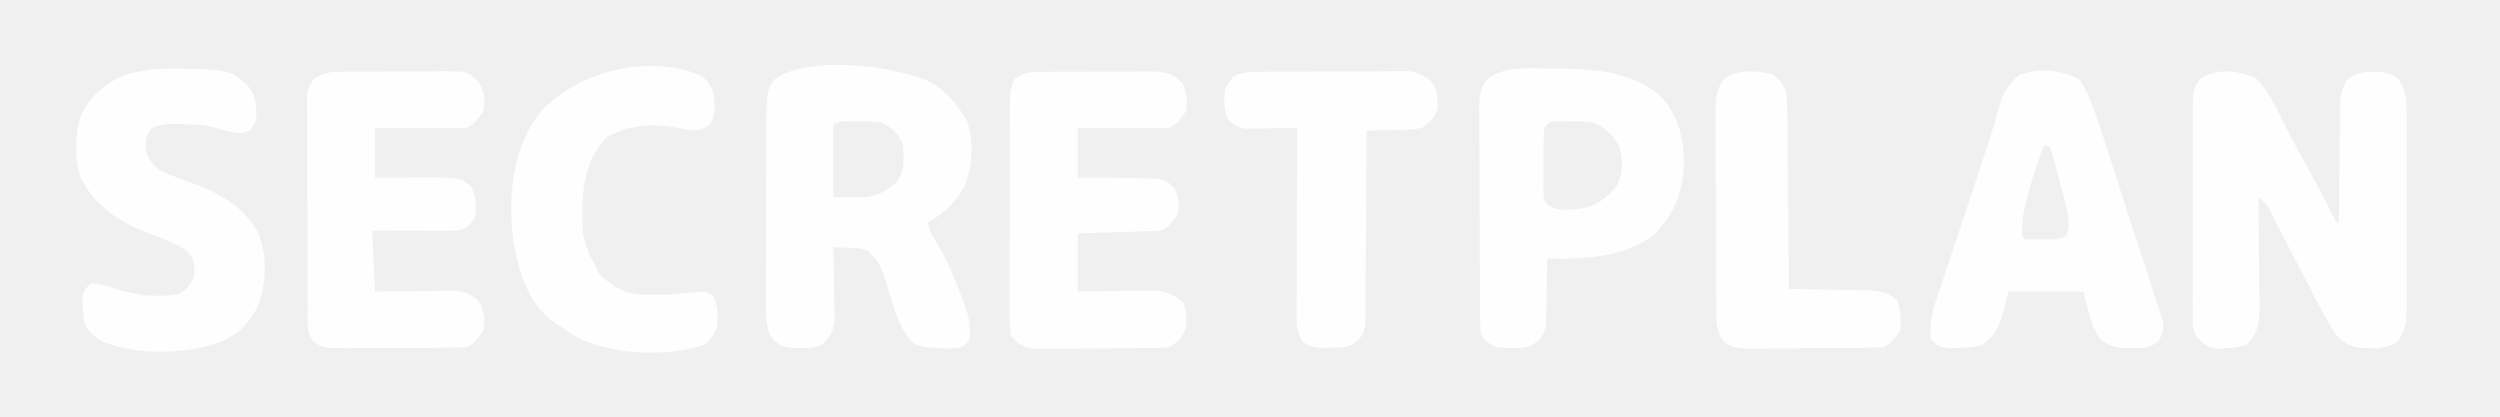
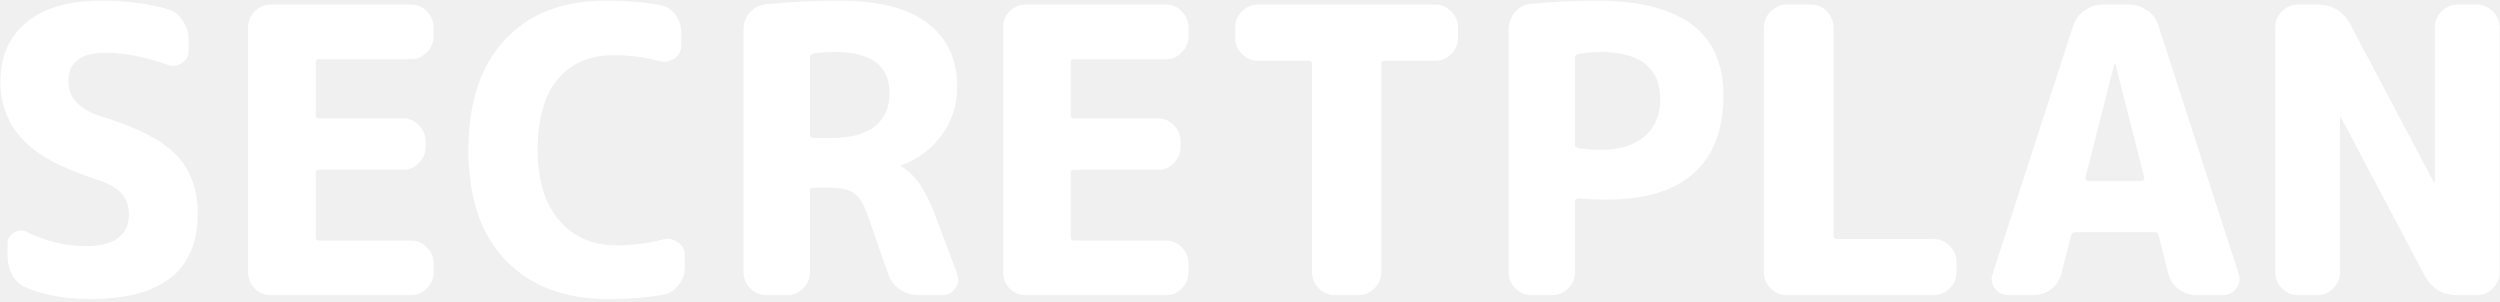
- <svg xmlns="http://www.w3.org/2000/svg" version="1.1" width="900" height="150">
-   <path d="M0 0 C3.813 4.053 6.33 8.212 8.688 13.25 C11.642 19.367 14.79 25.332 18.125 31.25 C21.963 38.073 25.598 44.947 29 52 C29.33 52 29.66 52 30 52 C30.004 51.41 30.007 50.82 30.011 50.211 C30.053 44.063 30.122 37.915 30.208 31.767 C30.236 29.473 30.257 27.179 30.271 24.885 C30.292 21.586 30.339 18.287 30.391 14.988 C30.392 13.964 30.393 12.94 30.394 11.885 C30.485 7.461 30.563 4.738 32.851 0.876 C36.34 -2.169 39.478 -2.231 44.004 -2.148 C46.746 -1.945 48.636 -1.419 51 0 C54.301 4.225 54.429 8.127 54.388 13.291 C54.393 14.113 54.399 14.935 54.404 15.781 C54.417 18.49 54.409 21.198 54.398 23.906 C54.4 25.793 54.403 27.679 54.407 29.566 C54.412 33.517 54.405 37.468 54.391 41.418 C54.374 46.479 54.384 51.54 54.402 56.601 C54.413 60.495 54.409 64.39 54.401 68.285 C54.399 70.151 54.402 72.017 54.409 73.883 C54.417 76.492 54.405 79.1 54.388 81.709 C54.394 82.478 54.4 83.247 54.407 84.039 C54.353 88.535 53.808 91.444 51 95 C46.312 98.125 41.488 97.444 36 97 C29.858 95.213 28.028 91.239 25 86 C23.048 82.424 21.176 78.81 19.312 75.188 C18.259 73.157 17.206 71.128 16.152 69.098 C14.601 66.099 13.051 63.099 11.504 60.097 C10.133 57.437 8.754 54.781 7.375 52.125 C6.962 51.317 6.548 50.509 6.122 49.677 C4.289 45.669 4.289 45.669 1 43 C1.009 43.575 1.018 44.151 1.027 44.744 C1.116 50.746 1.176 56.748 1.22 62.751 C1.24 64.99 1.267 67.228 1.302 69.467 C1.35 72.689 1.373 75.91 1.391 79.133 C1.411 80.13 1.432 81.127 1.453 82.154 C1.455 88.062 1.035 91.554 -3 96 C-5.982 96.994 -8.25 97.264 -11.375 97.375 C-12.311 97.424 -13.247 97.473 -14.211 97.523 C-18.218 96.771 -19.496 95.186 -22 92 C-22.715 89.104 -22.674 86.297 -22.631 83.326 C-22.638 82.464 -22.645 81.601 -22.653 80.713 C-22.67 77.869 -22.65 75.027 -22.629 72.184 C-22.63 70.205 -22.632 68.226 -22.636 66.248 C-22.639 62.104 -22.624 57.961 -22.597 53.818 C-22.563 48.505 -22.569 43.194 -22.588 37.882 C-22.598 33.798 -22.589 29.713 -22.574 25.629 C-22.569 23.67 -22.57 21.711 -22.576 19.753 C-22.581 17.016 -22.561 14.281 -22.533 11.545 C-22.543 10.33 -22.543 10.33 -22.553 9.09 C-22.493 5.526 -22.317 3.425 -20.154 0.528 C-14.272 -3.645 -6.35 -2.636 0 0 Z M30 54 C31 56 31 56 31 56 Z " fill="#FEFEFE" transform="translate(812,28)" />
-   <path d="M0 0 C0.758 0.267 1.516 0.534 2.297 0.809 C9.045 3.663 13.106 9.005 16.938 15.062 C19.68 22.582 19.278 32.268 16 39.5 C12.936 44.759 8.477 49.261 3 52 C3.62 55.2 4.733 57.261 6.562 59.938 C9.843 65.269 12.121 70.869 14.375 76.688 C14.733 77.59 15.091 78.493 15.459 79.424 C17.336 84.39 18.733 88.611 18 94 C16.895 95.914 16.895 95.914 15 97 C9.422 97.76 3.875 97.493 -1.562 96.062 C-7.784 90.798 -9.8 80.199 -12.355 72.666 C-12.64 71.862 -12.925 71.059 -13.219 70.23 C-13.466 69.513 -13.712 68.795 -13.967 68.055 C-15.31 65.384 -16.638 63.847 -19 62 C-22.032 61.306 -22.032 61.306 -25.25 61.25 C-26.328 61.193 -27.405 61.137 -28.516 61.078 C-29.335 61.052 -30.155 61.027 -31 61 C-30.979 61.883 -30.958 62.765 -30.937 63.675 C-30.868 66.964 -30.818 70.253 -30.78 73.543 C-30.76 74.964 -30.733 76.385 -30.698 77.805 C-30.649 79.854 -30.627 81.901 -30.609 83.949 C-30.588 85.18 -30.567 86.411 -30.546 87.678 C-31.083 91.607 -32.24 93.212 -35 96 C-38.926 97.963 -43.71 97.341 -48 97 C-51.305 95.719 -52.494 94.98 -54.106 91.855 C-55.199 88.364 -55.272 85.126 -55.243 81.507 C-55.245 80.77 -55.247 80.032 -55.249 79.273 C-55.252 76.843 -55.242 74.414 -55.23 71.984 C-55.229 70.287 -55.229 68.589 -55.229 66.891 C-55.228 63.334 -55.219 59.777 -55.206 56.219 C-55.189 51.679 -55.185 47.139 -55.186 42.599 C-55.185 39.092 -55.18 35.584 -55.173 32.077 C-55.17 30.404 -55.168 28.732 -55.167 27.059 C-55.146 4.478 -55.146 4.478 -52.062 0.5 C-40.622 -7.82 -12.716 -4.619 0 0 Z M-31 17 C-31.087 18.927 -31.107 20.857 -31.098 22.785 C-31.094 23.955 -31.091 25.125 -31.088 26.33 C-31.08 27.562 -31.071 28.793 -31.062 30.062 C-31.058 31.298 -31.053 32.534 -31.049 33.807 C-31.037 36.871 -31.021 39.936 -31 43 C-28.918 43.034 -26.836 43.058 -24.754 43.078 C-23.015 43.1 -23.015 43.1 -21.24 43.122 C-15.913 42.921 -12.686 41.465 -8.625 37.938 C-5.091 33.724 -5.541 29.287 -6 24 C-7.734 19.711 -9.87 17.973 -14 16 C-16.839 15.764 -19.425 15.669 -22.25 15.75 C-23.348 15.758 -23.348 15.758 -24.469 15.766 C-28.031 15.51 -28.031 15.51 -31 17 Z " fill="#FEFEFE" transform="translate(331,28)" />
-   <path d="M0 0 C3.334 5.884 5.481 11.952 7.539 18.375 C7.862 19.366 8.185 20.357 8.518 21.377 C9.56 24.583 10.593 27.791 11.625 31 C12.338 33.209 13.052 35.417 13.765 37.626 C15.185 42.025 16.6 46.425 18.012 50.826 C19.512 55.495 21.032 60.157 22.568 64.814 C23.544 67.781 24.507 70.751 25.466 73.723 C25.902 75.065 26.344 76.405 26.791 77.744 C27.399 79.569 27.985 81.401 28.57 83.234 C28.898 84.237 29.225 85.24 29.563 86.272 C30.091 89.567 29.628 91.113 28 94 C24.466 96.356 22.814 96.298 18.625 96.312 C17.504 96.329 16.382 96.346 15.227 96.363 C11.678 95.964 9.839 95.124 7 93 C3.525 87.654 2.742 82.389 1 76 C-7.91 76 -16.82 76 -26 76 C-26.557 78.207 -27.114 80.414 -27.688 82.688 C-29.085 88.225 -30.564 91.327 -35 95 C-38.177 96.059 -40.6 96.2 -43.938 96.25 C-44.978 96.276 -46.018 96.302 -47.09 96.328 C-50.454 95.949 -51.81 95.596 -54 93 C-54.327 88.114 -53.71 84.255 -52.167 79.632 C-51.766 78.412 -51.365 77.193 -50.952 75.936 C-50.507 74.619 -50.062 73.302 -49.617 71.984 C-49.16 70.605 -48.703 69.226 -48.248 67.846 C-47.046 64.214 -45.832 60.586 -44.615 56.959 C-43.162 52.622 -41.723 48.28 -40.282 43.938 C-39.122 40.443 -37.959 36.949 -36.789 33.458 C-34.837 27.624 -32.909 21.791 -31.157 15.893 C-30.893 15.009 -30.628 14.125 -30.356 13.214 C-29.896 11.656 -29.449 10.094 -29.019 8.527 C-27.633 3.832 -25.742 1.141 -22 -2 C-15.248 -4.717 -6.013 -3.927 0 0 Z M-13 23 C-15.521 29.33 -17.567 35.716 -19.25 42.312 C-19.425 42.982 -19.6 43.651 -19.78 44.34 C-20.761 48.301 -21.272 51.921 -21 56 C-19.927 57.297 -19.927 57.297 -17.383 57.133 C-16.308 57.13 -15.233 57.128 -14.125 57.125 C-13.055 57.128 -11.985 57.13 -10.883 57.133 C-7.93 57.128 -7.93 57.128 -5 56 C-3.821 51.764 -4.264 48.868 -5.363 44.641 C-5.673 43.443 -5.983 42.246 -6.303 41.012 C-6.803 39.15 -6.803 39.15 -7.312 37.25 C-7.634 35.993 -7.956 34.736 -8.287 33.441 C-9.515 28.682 -9.515 28.682 -11 24 C-11.66 23.67 -12.32 23.34 -13 23 Z " fill="#FEFEFE" transform="translate(749,29)" />
-   <path d="M0 0 C0.965 -0.01 1.929 -0.019 2.923 -0.029 C3.964 -0.033 5.004 -0.038 6.077 -0.042 C7.148 -0.048 8.22 -0.053 9.324 -0.059 C11.592 -0.069 13.86 -0.075 16.127 -0.079 C19.595 -0.089 23.062 -0.12 26.53 -0.151 C28.733 -0.158 30.936 -0.163 33.139 -0.167 C34.176 -0.179 35.212 -0.192 36.28 -0.204 C45.374 -0.176 45.374 -0.176 49.241 3.161 C51.697 6.846 51.942 9.881 51.241 14.161 C49.447 16.971 48.222 18.671 45.241 20.161 C42.76 20.248 40.307 20.277 37.827 20.259 C37.097 20.257 36.367 20.256 35.616 20.255 C33.282 20.249 30.949 20.236 28.616 20.224 C27.035 20.219 25.454 20.214 23.874 20.21 C19.996 20.2 16.118 20.18 12.241 20.161 C12.241 26.101 12.241 32.041 12.241 38.161 C13.797 38.15 15.353 38.138 16.956 38.126 C19.03 38.117 21.104 38.107 23.178 38.099 C24.2 38.09 25.221 38.082 26.274 38.073 C42.823 38.02 42.823 38.02 46.803 41.224 C48.797 45.298 48.743 47.637 48.241 52.161 C46.498 55.397 45.769 55.985 42.241 57.161 C39.884 57.245 37.525 57.268 35.167 57.259 C34.141 57.257 34.141 57.257 33.094 57.255 C30.914 57.249 28.734 57.236 26.553 57.224 C25.073 57.219 23.594 57.214 22.114 57.21 C18.489 57.2 14.865 57.18 11.241 57.161 C11.571 64.421 11.901 71.681 12.241 79.161 C14.493 79.126 16.745 79.092 19.065 79.056 C21.256 79.032 23.447 79.014 25.638 78.996 C27.156 78.981 28.674 78.961 30.192 78.935 C32.379 78.898 34.565 78.881 36.752 78.868 C38.067 78.852 39.381 78.837 40.736 78.821 C44.474 79.184 46.294 79.881 49.241 82.161 C51.697 85.846 51.942 88.881 51.241 93.161 C49.447 95.971 48.222 97.671 45.241 99.161 C43.633 99.266 42.022 99.31 40.411 99.322 C39.407 99.332 38.402 99.341 37.367 99.351 C36.277 99.356 35.188 99.36 34.065 99.364 C32.948 99.37 31.83 99.376 30.679 99.382 C28.311 99.391 25.943 99.398 23.575 99.401 C19.954 99.411 16.333 99.442 12.711 99.474 C10.413 99.48 8.114 99.485 5.815 99.489 C4.731 99.502 3.648 99.514 2.532 99.527 C-6.934 99.499 -6.934 99.499 -10.759 96.161 C-12.376 92.927 -11.925 89.382 -11.936 85.828 C-11.943 84.966 -11.949 84.104 -11.956 83.216 C-11.976 80.356 -11.988 77.497 -11.998 74.638 C-12.002 73.663 -12.006 72.688 -12.01 71.683 C-12.031 66.524 -12.045 61.364 -12.054 56.205 C-12.066 50.869 -12.1 45.534 -12.14 40.199 C-12.166 36.101 -12.174 32.004 -12.178 27.907 C-12.183 25.94 -12.194 23.973 -12.213 22.005 C-12.237 19.254 -12.236 16.504 -12.229 13.753 C-12.242 12.939 -12.255 12.124 -12.268 11.285 C-12.235 7.705 -12.086 5.6 -9.917 2.687 C-6.608 0.347 -3.941 0.032 0 0 Z " fill="#FEFEFE" transform="translate(122.7593,25.83887)" />
-   <path d="M0 0 C0.945 -0.006 1.889 -0.013 2.862 -0.019 C3.876 -0.02 4.89 -0.022 5.934 -0.023 C6.982 -0.026 8.03 -0.029 9.109 -0.033 C11.324 -0.038 13.539 -0.04 15.754 -0.04 C19.14 -0.042 22.526 -0.06 25.912 -0.079 C28.065 -0.082 30.218 -0.084 32.371 -0.085 C33.383 -0.092 34.395 -0.1 35.437 -0.107 C36.384 -0.104 37.332 -0.101 38.309 -0.098 C39.138 -0.099 39.968 -0.101 40.822 -0.102 C44.784 0.307 47.474 1.246 50.031 4.333 C51.542 7.909 51.7 10.294 51.219 14.145 C49.423 16.899 48.166 18.672 45.219 20.145 C42.738 20.232 40.286 20.261 37.805 20.243 C37.075 20.242 36.346 20.24 35.594 20.239 C33.261 20.233 30.927 20.22 28.594 20.208 C27.013 20.203 25.433 20.198 23.852 20.194 C19.974 20.184 16.097 20.164 12.219 20.145 C12.219 26.085 12.219 32.025 12.219 38.145 C13.972 38.125 15.725 38.104 17.531 38.083 C20.094 38.094 22.656 38.115 25.219 38.145 C26.016 38.151 26.814 38.157 27.635 38.163 C30.185 38.192 32.732 38.259 35.281 38.333 C36.513 38.341 36.513 38.341 37.769 38.35 C41.899 38.504 43.618 38.591 46.746 41.477 C48.696 45.009 48.788 47.165 48.219 51.145 C46.423 53.899 45.166 55.672 42.219 57.145 C39.969 57.3 37.715 57.395 35.461 57.462 C34.467 57.493 34.467 57.493 33.452 57.525 C31.333 57.59 29.213 57.649 27.094 57.708 C25.658 57.751 24.222 57.795 22.785 57.839 C19.263 57.947 15.741 58.046 12.219 58.145 C12.219 65.075 12.219 72.005 12.219 79.145 C14.459 79.099 16.7 79.052 19.008 79.005 C21.192 78.973 23.377 78.949 25.561 78.926 C27.072 78.905 28.584 78.878 30.094 78.844 C32.274 78.795 34.453 78.772 36.633 78.755 C37.942 78.734 39.251 78.713 40.6 78.691 C44.818 79.22 46.953 80.475 50.219 83.145 C51.459 86.12 51.476 88.947 51.219 92.145 C49.657 95.816 48.56 96.918 45.219 99.145 C42.918 99.413 42.918 99.413 40.184 99.436 C39.16 99.449 38.135 99.461 37.079 99.474 C35.42 99.478 35.42 99.478 33.727 99.481 C32.589 99.488 31.451 99.495 30.278 99.501 C27.869 99.512 25.46 99.516 23.051 99.516 C19.365 99.52 15.681 99.557 11.996 99.594 C9.656 99.6 7.317 99.604 4.977 99.606 C3.875 99.621 2.772 99.635 1.637 99.65 C0.606 99.644 -0.425 99.637 -1.488 99.631 C-2.391 99.634 -3.295 99.637 -4.226 99.64 C-7.824 98.943 -9.354 97.905 -11.781 95.145 C-12.274 92.075 -12.446 89.561 -12.396 86.493 C-12.402 85.621 -12.407 84.749 -12.413 83.851 C-12.425 80.969 -12.401 78.089 -12.375 75.208 C-12.373 73.205 -12.373 71.203 -12.375 69.2 C-12.373 65.004 -12.355 60.808 -12.323 56.611 C-12.283 51.231 -12.279 45.851 -12.286 40.47 C-12.29 36.335 -12.277 32.2 -12.26 28.065 C-12.253 26.081 -12.25 24.098 -12.251 22.114 C-12.249 19.341 -12.228 16.57 -12.201 13.798 C-12.204 12.977 -12.207 12.156 -12.21 11.31 C-12.161 8.062 -12.005 5.581 -10.505 2.667 C-7.34 -0.126 -4.074 0.019 0 0 Z " fill="#FEFEFE" transform="translate(375.781,25.85474)" />
-   <path d="M0 0 C1.1 0.005 2.201 0.01 3.334 0.015 C15.631 0.192 28.966 1.405 38.59 9.945 C45.251 17.209 47.091 25.621 46.961 35.273 C46.226 45.858 42.981 53.223 35.438 60.562 C23.674 68.222 11.356 68.643 -2.25 68.312 C-2.259 69.109 -2.269 69.906 -2.278 70.728 C-2.332 74.34 -2.416 77.951 -2.5 81.562 C-2.521 83.444 -2.521 83.444 -2.543 85.363 C-2.575 86.569 -2.607 87.774 -2.641 89.016 C-2.672 90.681 -2.672 90.681 -2.704 92.38 C-3.364 95.926 -4.47 97.09 -7.25 99.312 C-11.168 101.271 -15.969 100.671 -20.25 100.312 C-23.369 98.94 -24.74 98.333 -26.25 95.312 C-26.364 92.563 -26.418 89.837 -26.427 87.087 C-26.434 86.236 -26.44 85.386 -26.447 84.509 C-26.467 81.687 -26.478 78.865 -26.488 76.043 C-26.492 75.08 -26.496 74.117 -26.501 73.125 C-26.522 68.03 -26.536 62.934 -26.545 57.839 C-26.556 52.573 -26.591 47.307 -26.63 42.041 C-26.656 37.994 -26.665 33.948 -26.668 29.901 C-26.673 27.96 -26.685 26.018 -26.703 24.077 C-26.728 21.36 -26.727 18.644 -26.72 15.927 C-26.733 15.125 -26.746 14.323 -26.759 13.497 C-26.724 9.727 -26.397 7.544 -24.355 4.331 C-18.484 -1.299 -7.625 -0.04 0 0 Z M-3.25 21.312 C-3.71 25.607 -3.574 29.934 -3.562 34.25 C-3.579 35.456 -3.595 36.662 -3.611 37.904 C-3.612 39.059 -3.613 40.213 -3.613 41.402 C-3.616 42.463 -3.619 43.524 -3.622 44.617 C-3.468 47.328 -3.468 47.328 -1.881 49.157 C1.686 51.684 6.597 50.737 10.75 50.312 C15.865 49.086 19.446 46.372 22.75 42.312 C25.091 37.525 25.132 33.368 23.75 28.312 C21.217 23.341 18.874 21.386 13.75 19.312 C9.933 18.878 9.933 18.878 6 19 C4.028 19.006 4.028 19.006 2.016 19.012 C-1.333 18.969 -1.333 18.969 -3.25 21.312 Z " fill="#FEFEFE" transform="translate(559.25,24.6875)" />
-   <path d="M0 0 C1.161 0.007 1.161 0.007 2.346 0.015 C20.993 0.387 20.993 0.387 27.293 5.738 C30.393 9.46 30.8 12.558 30.711 17.367 C30.438 19.312 30.438 19.312 28.875 21.875 C25.352 23.953 23.372 23.231 19.438 22.312 C17.736 21.787 17.736 21.787 16 21.25 C11.771 20.149 7.534 20.055 3.188 20 C2.49 19.983 1.792 19.965 1.073 19.947 C-2.019 19.95 -4.255 20.152 -7.016 21.59 C-9.123 23.937 -9.046 26.11 -9.094 29.18 C-8.262 32.518 -7.079 33.912 -4.562 36.312 C-0.192 38.507 4.432 40.071 9.021 41.742 C18.163 45.232 26.811 50.331 31.438 59.312 C34.663 67.426 34.379 76.668 31.594 84.855 C28.393 91.657 23.842 96.15 16.812 98.812 C4.163 102.819 -12.152 103.333 -24.562 98.312 C-27.551 96.585 -30.048 94.846 -31.191 91.438 C-31.585 89.181 -31.766 87.04 -31.812 84.75 C-31.838 83.986 -31.864 83.221 -31.891 82.434 C-31.479 79.773 -30.706 78.896 -28.562 77.312 C-25.681 77.453 -23.188 78.089 -20.477 79.059 C-13.046 81.638 -5.365 82.445 2.438 81.312 C6.103 79.011 7.216 78.075 8.438 73.875 C8.438 69.76 8.166 68.372 5.438 65.312 C1.827 63.173 -1.641 61.641 -5.59 60.234 C-17.242 56.078 -26.729 50.601 -32.562 39.312 C-34.748 32.756 -34.643 23.336 -32.375 16.75 C-28.526 9.451 -24.16 5.495 -16.562 2.312 C-10.931 0.632 -5.862 -0.044 0 0 Z " fill="#FEFEFE" transform="translate(61.5625,24.6875)" />
-   <path d="M0 0 C3.024 2.286 3.803 3.41 5 7 C5.452 14.119 5.452 14.119 3.75 17.438 C1.705 19.263 0.694 19.589 -2 20 C-4.77 19.66 -4.77 19.66 -7.812 19.062 C-17.343 17.38 -25.222 17.79 -33.812 22.562 C-42.461 32.199 -42.669 43.513 -42.192 55.748 C-41.802 60.321 -40.235 64.05 -38 68 C-37.587 68.928 -37.175 69.856 -36.75 70.812 C-33.369 75.038 -28.357 78.088 -23 79 C-20.814 79.095 -18.625 79.13 -16.438 79.125 C-15.201 79.122 -13.965 79.12 -12.691 79.117 C-9.364 79.012 -6.172 78.685 -2.875 78.25 C1.632 77.812 1.632 77.812 4.688 79.375 C6.637 83.273 6.633 86.727 6 91 C4.77 93.892 3.819 95.394 1.312 97.25 C-11.93 101.545 -31.374 100.786 -43.734 94.641 C-46.248 93.198 -48.623 91.656 -51 90 C-52.578 88.948 -52.578 88.948 -54.188 87.875 C-63.72 79.398 -66.591 66.352 -67.812 54.25 C-68.575 39.542 -66.599 24.096 -56.75 12.562 C-42.807 -1.587 -19.084 -7.475 0 0 Z " fill="#FEFEFE" transform="translate(252,27)" />
-   <path d="M0 0 C1.807 -0.014 1.807 -0.014 3.651 -0.029 C4.949 -0.033 6.247 -0.038 7.584 -0.042 C8.934 -0.048 10.284 -0.054 11.634 -0.059 C14.461 -0.07 17.288 -0.076 20.115 -0.079 C23.731 -0.085 27.346 -0.109 30.962 -0.137 C33.749 -0.156 36.537 -0.161 39.324 -0.162 C41.303 -0.167 43.282 -0.186 45.261 -0.204 C47.073 -0.2 47.073 -0.2 48.922 -0.195 C49.982 -0.199 51.043 -0.203 52.135 -0.206 C55.486 0.22 57.326 1.158 60.026 3.161 C62.04 6.183 62.363 7.078 62.463 10.536 C62.523 11.661 62.523 11.661 62.584 12.81 C61.701 16.528 60.038 17.833 57.026 20.161 C53.591 20.908 50.219 20.951 46.713 20.974 C45.316 21.011 45.316 21.011 43.891 21.05 C41.602 21.108 39.315 21.145 37.026 21.161 C37.022 22.067 37.018 22.972 37.015 23.906 C36.977 32.44 36.92 40.974 36.842 49.508 C36.802 53.895 36.77 58.283 36.755 62.67 C36.739 66.905 36.705 71.138 36.657 75.372 C36.642 76.988 36.635 78.603 36.634 80.219 C36.631 82.482 36.604 84.743 36.572 87.006 C36.558 88.938 36.558 88.938 36.545 90.909 C35.94 94.7 35.02 95.848 32.026 98.161 C29.329 99.509 27.16 99.33 24.151 99.349 C23.101 99.363 22.052 99.377 20.971 99.392 C18.013 99.16 16.428 98.869 14.026 97.161 C11.606 93.558 11.784 90.26 11.799 86.006 C11.798 85.293 11.798 84.581 11.798 83.846 C11.799 81.498 11.815 79.15 11.83 76.802 C11.834 75.171 11.837 73.54 11.839 71.909 C11.847 67.621 11.866 63.334 11.888 59.046 C11.909 54.669 11.918 50.292 11.928 45.915 C11.949 37.33 11.984 28.746 12.026 20.161 C11.41 20.177 10.795 20.193 10.161 20.209 C7.366 20.271 4.571 20.31 1.776 20.349 C0.808 20.374 -0.161 20.399 -1.158 20.425 C-2.093 20.434 -3.027 20.444 -3.99 20.454 C-4.849 20.47 -5.708 20.486 -6.593 20.502 C-9.52 20.083 -10.848 19.188 -12.974 17.161 C-14.213 13.446 -14.524 10.022 -13.974 6.161 C-11.265 1.613 -11.265 1.613 -8.207 0.542 C-5.444 0.071 -2.804 0.018 0 0 Z " fill="#FEFEFE" transform="translate(454.9744,25.83887)" />
-   <path d="M0 0 C2.817 1.74 3.674 3.335 5.125 6.312 C5.524 9.609 5.524 9.609 5.557 13.398 C5.568 14.091 5.578 14.784 5.588 15.498 C5.618 17.776 5.628 20.054 5.637 22.332 C5.654 23.917 5.672 25.501 5.691 27.086 C5.739 31.247 5.768 35.408 5.795 39.569 C5.824 43.819 5.871 48.069 5.916 52.318 C6.002 60.65 6.069 68.981 6.125 77.312 C7.631 77.334 7.631 77.334 9.167 77.357 C12.904 77.415 16.64 77.492 20.377 77.575 C21.992 77.608 23.606 77.636 25.221 77.659 C27.548 77.693 29.873 77.745 32.199 77.801 C32.917 77.807 33.635 77.814 34.375 77.82 C38.754 77.948 41.676 78.55 45.125 81.312 C46.362 85.023 46.689 88.457 46.125 92.312 C44.331 95.123 43.106 96.822 40.125 98.312 C38.426 98.423 36.723 98.472 35.02 98.49 C33.423 98.509 33.423 98.509 31.794 98.528 C30.638 98.536 29.483 98.543 28.293 98.551 C27.109 98.559 25.925 98.567 24.705 98.575 C22.196 98.589 19.687 98.6 17.177 98.608 C13.339 98.625 9.501 98.669 5.662 98.713 C3.227 98.723 0.791 98.732 -1.645 98.738 C-2.794 98.756 -3.943 98.773 -5.127 98.791 C-13.079 98.77 -13.079 98.77 -17.077 96.473 C-20.443 92.429 -20.029 88.249 -20.036 83.249 C-20.041 82.427 -20.046 81.606 -20.051 80.759 C-20.066 78.04 -20.073 75.321 -20.078 72.602 C-20.084 70.712 -20.09 68.823 -20.095 66.933 C-20.106 62.97 -20.112 59.008 -20.115 55.045 C-20.121 49.968 -20.145 44.892 -20.173 39.816 C-20.192 35.912 -20.197 32.009 -20.199 28.106 C-20.202 26.234 -20.21 24.363 -20.223 22.491 C-20.24 19.872 -20.238 17.254 -20.231 14.635 C-20.241 13.863 -20.25 13.091 -20.259 12.295 C-20.224 7.791 -19.67 4.891 -16.875 1.312 C-11.88 -1.773 -5.536 -1.324 0 0 Z " fill="#FEFEFE" transform="translate(637.875,26.6875)" />
+ <svg xmlns="http://www.w3.org/2000/svg" fill="none" height="91" viewBox="0 0 754 91" width="754">
+   <path d="m28.68 53.96c-10.08-3.2-17.36-7.16-21.84-11.88-4.48-4.8-6.72-10.64-6.72-17.52 0-7.52 2.6-13.44 7.8-17.76 5.28-4.4 12.8-6.6 22.56-6.6 7.36 0 14.04.84 20.04 2.52 1.92.56 3.44 1.72 4.56 3.48 1.2 1.68 1.8 3.56 1.8 5.64v3.48c0 1.6-.68 2.84-2.04 3.72s-2.8 1.04-4.32.48c-6.8-2.4-13.08-3.6-18.84-3.6-7.36 0-11.04 2.88-11.04 8.64 0 4.88 3.2 8.36 9.6 10.44 11.04 3.36 18.68 7.28 22.92 11.76 4.32 4.48 6.48 10.36 6.48 17.64 0 17.2-10.84 25.8-32.52 25.8-6.88 0-13.12-1.08-18.72-3.24-1.92-.72-3.44-1.96-4.56-3.72-1.04-1.84-1.56-3.84-1.56-6v-3.84c0-1.44.64-2.52 1.92-3.24 1.28-.8 2.56-.88 3.84-.24 5.84 2.88 11.8 4.32 17.88 4.32 4.24 0 7.44-.8 9.6-2.4 2.24-1.68 3.36-4.04 3.36-7.08 0-2.64-.76-4.8-2.28-6.48s-4.16-3.12-7.92-4.32zm52.879 35.04c-1.84 0-3.44-.68-4.8-2.04-1.28-1.36-1.92-2.96-1.92-4.8v-73.92c0-1.84.64-3.44 1.92-4.8 1.36-1.36 2.96-2.04 4.8-2.04h42.48c1.84 0 3.4.68 4.68 2.04 1.36 1.36 2.04 2.96 2.04 4.8v2.76c0 1.84-.68 3.44-2.04 4.8-1.28 1.36-2.84 2.04-4.68 2.04h-27.84c-.64 0-.96.32-.96.96v15.84c0 .72.32 1.08.96 1.08h25.44c1.84 0 3.4.68 4.68 2.04 1.36 1.36 2.04 2.96 2.04 4.8v1.8c0 1.84-.68 3.44-2.04 4.8-1.28 1.36-2.84 2.04-4.68 2.04h-25.44c-.64 0-.96.32-.96.96v19.44c0 .64.32.96.96.96h27.84c1.84 0 3.4.68 4.68 2.04 1.36 1.36 2.04 2.96 2.04 4.8v2.76c0 1.84-.68 3.44-2.04 4.8-1.28 1.36-2.84 2.04-4.68 2.04zm101.956 1.2c-13.12 0-23.44-3.88-30.96-11.64s-11.28-18.88-11.28-33.36c0-14.24 3.64-25.28 10.92-33.12 7.28-7.92 17.44-11.88 30.48-11.88 6.24 0 11.68.44 16.32 1.32 1.92.32 3.48 1.28 4.68 2.88 1.2 1.6 1.8 3.4 1.8 5.4v3.84c0 1.68-.68 3-2.04 3.96s-2.84 1.24-4.44.84c-4.56-1.2-9.2-1.8-13.92-1.8-7.2 0-12.84 2.44-16.92 7.32-4 4.88-6 11.96-6 21.24 0 9.12 2.16 16.2 6.48 21.24s10.08 7.56 17.28 7.56c4.8 0 9.48-.6 14.04-1.8 1.6-.4 3.08-.12 4.44.84 1.44.96 2.16 2.28 2.16 3.96v3.6c0 2-.64 3.8-1.92 5.4-1.2 1.6-2.76 2.56-4.68 2.88-4.72.88-10.2 1.32-16.44 1.32zm60.778-72.72v23.04c0 .72.32 1.08.96 1.08h5.76c5.6 0 9.88-1.16 12.84-3.48 2.96-2.4 4.44-5.72 4.44-9.96 0-8.32-5.48-12.48-16.44-12.48-2.48 0-4.64.16-6.48.48-.72.16-1.08.6-1.08 1.32zm-13.2 71.52c-1.84 0-3.44-.68-4.8-2.04s-2.04-2.96-2.04-4.8v-73.32c0-2.0.64-3.72 1.92-5.16 1.36-1.44 3-2.24 4.92-2.4 7.12-.72 14.44-1.08 21.96-1.08 12 0 20.92 2.28 26.76 6.84 5.92 4.48 8.88 10.88 8.88 19.2 0 5.36-1.56 10.2-4.68 14.52-3.12 4.24-7.2 7.28-12.24 9.12-.08 0-.12.04-.12.12 0 .16.08.24.24.24 3.92 2.24 7.24 6.96 9.96 14.16l6.84 18.24c.56 1.52.36 2.96-.6 4.32s-2.24 2.04-3.84 2.04h-7.32c-2.08 0-3.96-.6-5.64-1.8s-2.84-2.76-3.48-4.68l-6-17.28c-1.12-3.36-2.48-5.64-4.08-6.84s-4.08-1.8-7.44-1.8h-5.04c-.64 0-.96.36-.96 1.08v24.48c0 1.84-.68 3.44-2.04 4.8s-2.96 2.04-4.8 2.04zm78.161 0c-1.84 0-3.44-.68-4.8-2.04-1.28-1.36-1.92-2.96-1.92-4.8v-73.92c0-1.84.64-3.44 1.92-4.8 1.36-1.36 2.96-2.04 4.8-2.04h42.48c1.84 0 3.4.68 4.68 2.04 1.36 1.36 2.04 2.96 2.04 4.8v2.76c0 1.84-.68 3.44-2.04 4.8-1.28 1.36-2.84 2.04-4.68 2.04h-27.84c-.64 0-.96.32-.96.96v15.84c0 .72.32 1.08.96 1.08h25.44c1.84 0 3.4.68 4.68 2.04 1.36 1.36 2.04 2.96 2.04 4.8v1.8c0 1.84-.68 3.44-2.04 4.8-1.28 1.36-2.84 2.04-4.68 2.04h-25.44c-.64 0-.96.32-.96.96v19.44c0 .64.32.96.96.96h27.84c1.84 0 3.4.68 4.68 2.04 1.36 1.36 2.04 2.96 2.04 4.8v2.76c0 1.84-.68 3.44-2.04 4.8-1.28 1.36-2.84 2.04-4.68 2.04zm70.128-70.68c-1.84 0-3.44-.68-4.8-2.04s-2.04-2.96-2.04-4.8v-3.24c0-1.84.68-3.44 2.04-4.8 1.36-1.36 2.96-2.04 4.8-2.04h53.52c1.84 0 3.44.68 4.8 2.04 1.36 1.36 2.04 2.96 2.04 4.8v3.24c0 1.84-.68 3.44-2.04 4.8s-2.96 2.04-4.8 2.04h-15.36c-.64 0-.96.32-.96.96v62.88c0 1.84-.68 3.44-2.04 4.8s-2.96 2.04-4.8 2.04h-7.2c-1.84 0-3.44-.68-4.8-2.04s-2.04-2.96-2.04-4.8v-62.88c0-.64-.32-.96-.96-.96zm95.653-.84v26.16c0 .56.36.92 1.08 1.08 2.72.32 4.88.48 6.48.48 5.76 0 10.2-1.32 13.32-3.96 3.2-2.72 4.8-6.48 4.8-11.28 0-9.52-6.04-14.28-18.12-14.28-2 0-4.2.2-6.6.6-.64.16-.96.56-.96 1.2zm-13.2 71.52c-1.84 0-3.44-.68-4.8-2.04s-2.04-2.96-2.04-4.8v-73.32c0-1.92.64-3.64 1.92-5.16s2.88-2.36 4.8-2.52c6.8-.64 13.36-.96 19.68-.96 25.6 0 38.4 9.52 38.4 28.56 0 10.32-3 18.16-9 23.52-5.92 5.28-14.64 7.92-26.16 7.92-3.04 0-5.88-.12-8.52-.36-.72 0-1.08.32-1.08.96v21.36c0 1.84-.68 3.44-2.04 4.8s-2.96 2.04-4.8 2.04zm76.992 0c-1.84 0-3.44-.68-4.8-2.04s-2.04-2.96-2.04-4.8v-73.92c0-1.84.68-3.44 2.04-4.8 1.36-1.36 2.96-2.04 4.8-2.04h7.44c1.84 0 3.4.68 4.68 2.04 1.36 1.36 2.04 2.96 2.04 4.8v62.88c0 .64.36.96 1.08.96h29.16c1.84 0 3.44.68 4.8 2.04s2.04 2.96 2.04 4.8v3.24c0 1.84-.68 3.44-2.04 4.8s-2.96 2.04-4.8 2.04zm98.891-69.84-8.76 34.44c-.08.24-.04.48.12.72.24.16.48.24.72.24h16.08c.24 0 .44-.08.6-.24.24-.24.32-.48.24-.72l-8.76-34.44c0-.08-.04-.12-.12-.12s-.12.04-.12.12zm-32.04 69.84c-1.68 0-3.04-.68-4.08-2.04-.96-1.36-1.16-2.84-.6-4.44l24.24-74.64c.64-1.92 1.76-3.48 3.36-4.68 1.68-1.2 3.52-1.8 5.52-1.8h7.92c2.08 0 3.96.6 5.64 1.8 1.68 1.2 2.8 2.76 3.36 4.68l24.12 74.64c.56 1.6.32 3.08-.72 4.44-.96 1.36-2.28 2.04-3.96 2.04h-8.04c-2 0-3.8-.6-5.4-1.8-1.6-1.28-2.64-2.88-3.12-4.8l-2.88-11.4c-.08-.64-.48-.96-1.2-.96h-24c-.64 0-1.04.32-1.2.96l-2.88 11.4c-.48 1.92-1.52 3.52-3.12 4.8-1.6 1.2-3.4 1.8-5.4 1.8zm87.368 0c-1.84 0-3.44-.68-4.8-2.04s-2.04-2.96-2.04-4.8v-73.92c0-1.84.68-3.44 2.04-4.8 1.36-1.36 2.96-2.04 4.8-2.04h5.88c4.56 0 7.88 2 9.96 6l25.2 47.64c0 .08.04.12.12.12s.12-.04.12-.12v-46.8c0-1.84.68-3.44 2.04-4.8 1.36-1.36 2.96-2.04 4.8-2.04h5.88c1.84 0 3.44.68 4.8 2.04 1.36 1.36 2.04 2.96 2.04 4.8v73.92c0 1.84-.68 3.44-2.04 4.8s-2.96 2.04-4.8 2.04h-5.88c-4.56 0-7.88-2-9.96-6l-25.2-47.64c0-.08-.04-.12-.12-.12s-.12.04-.12.12v46.8c0 1.84-.68 3.44-2.04 4.8s-2.96 2.04-4.8 2.04z" fill="#fff" />
</svg>
